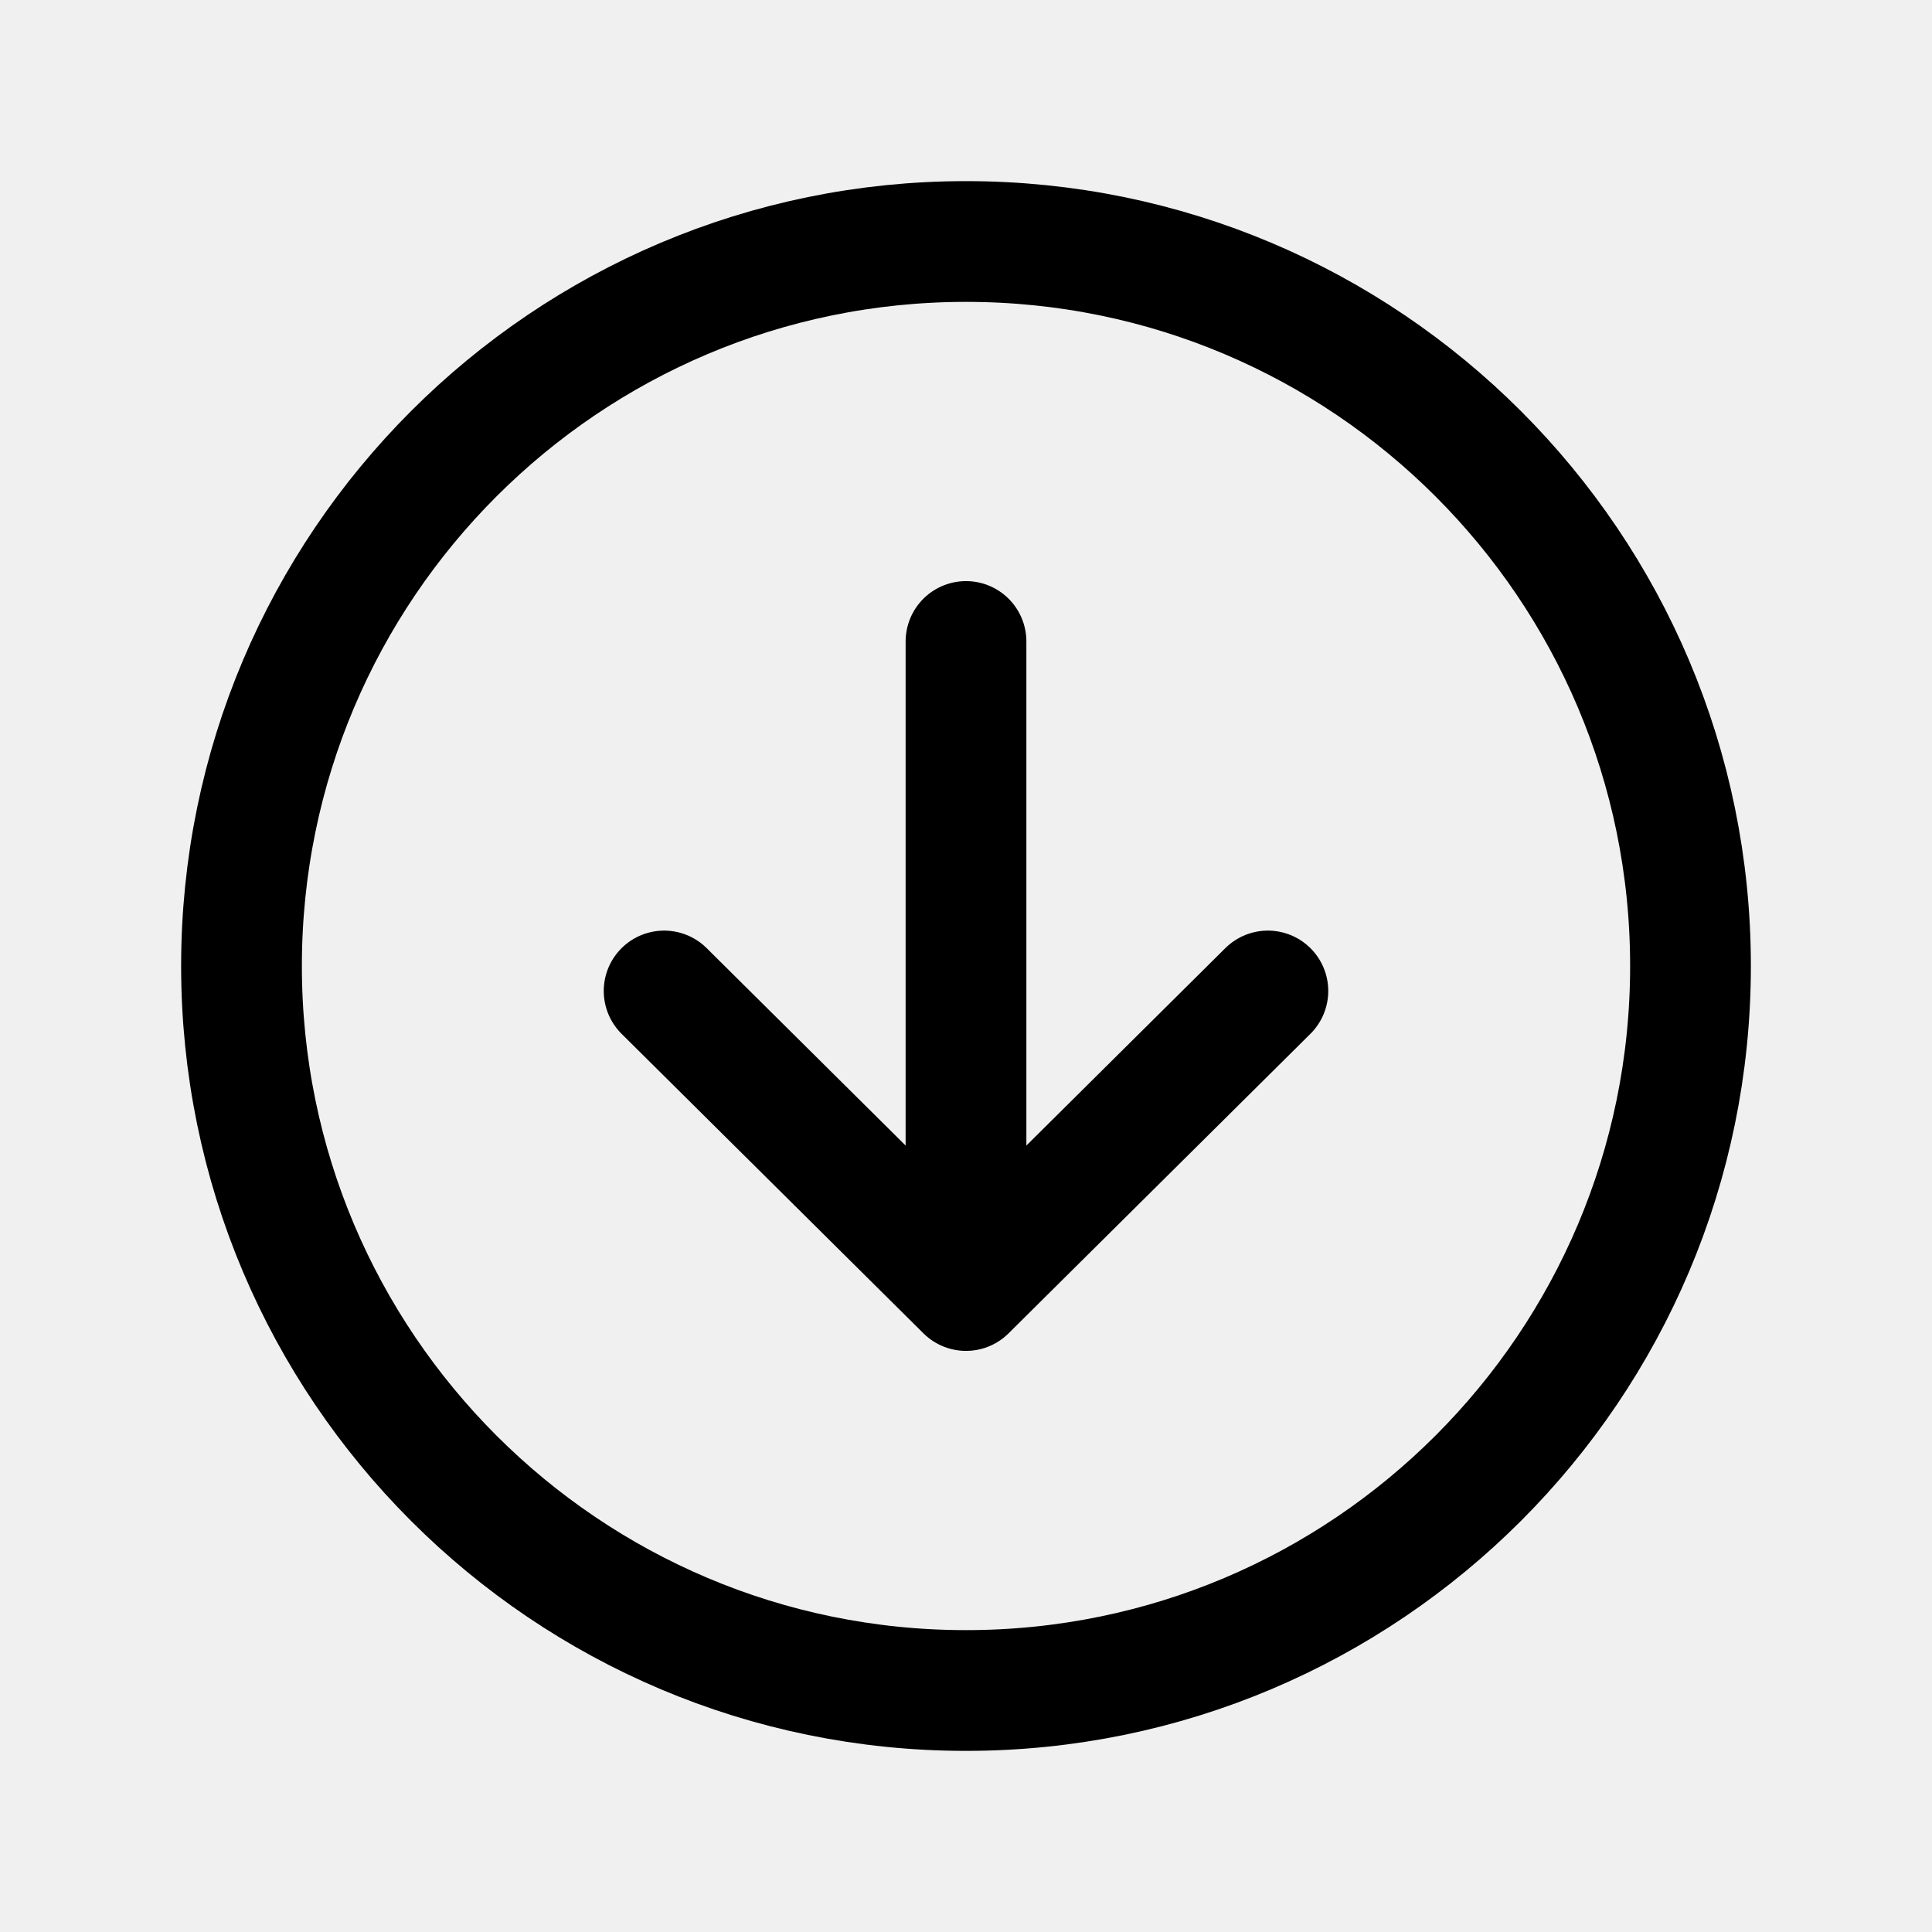
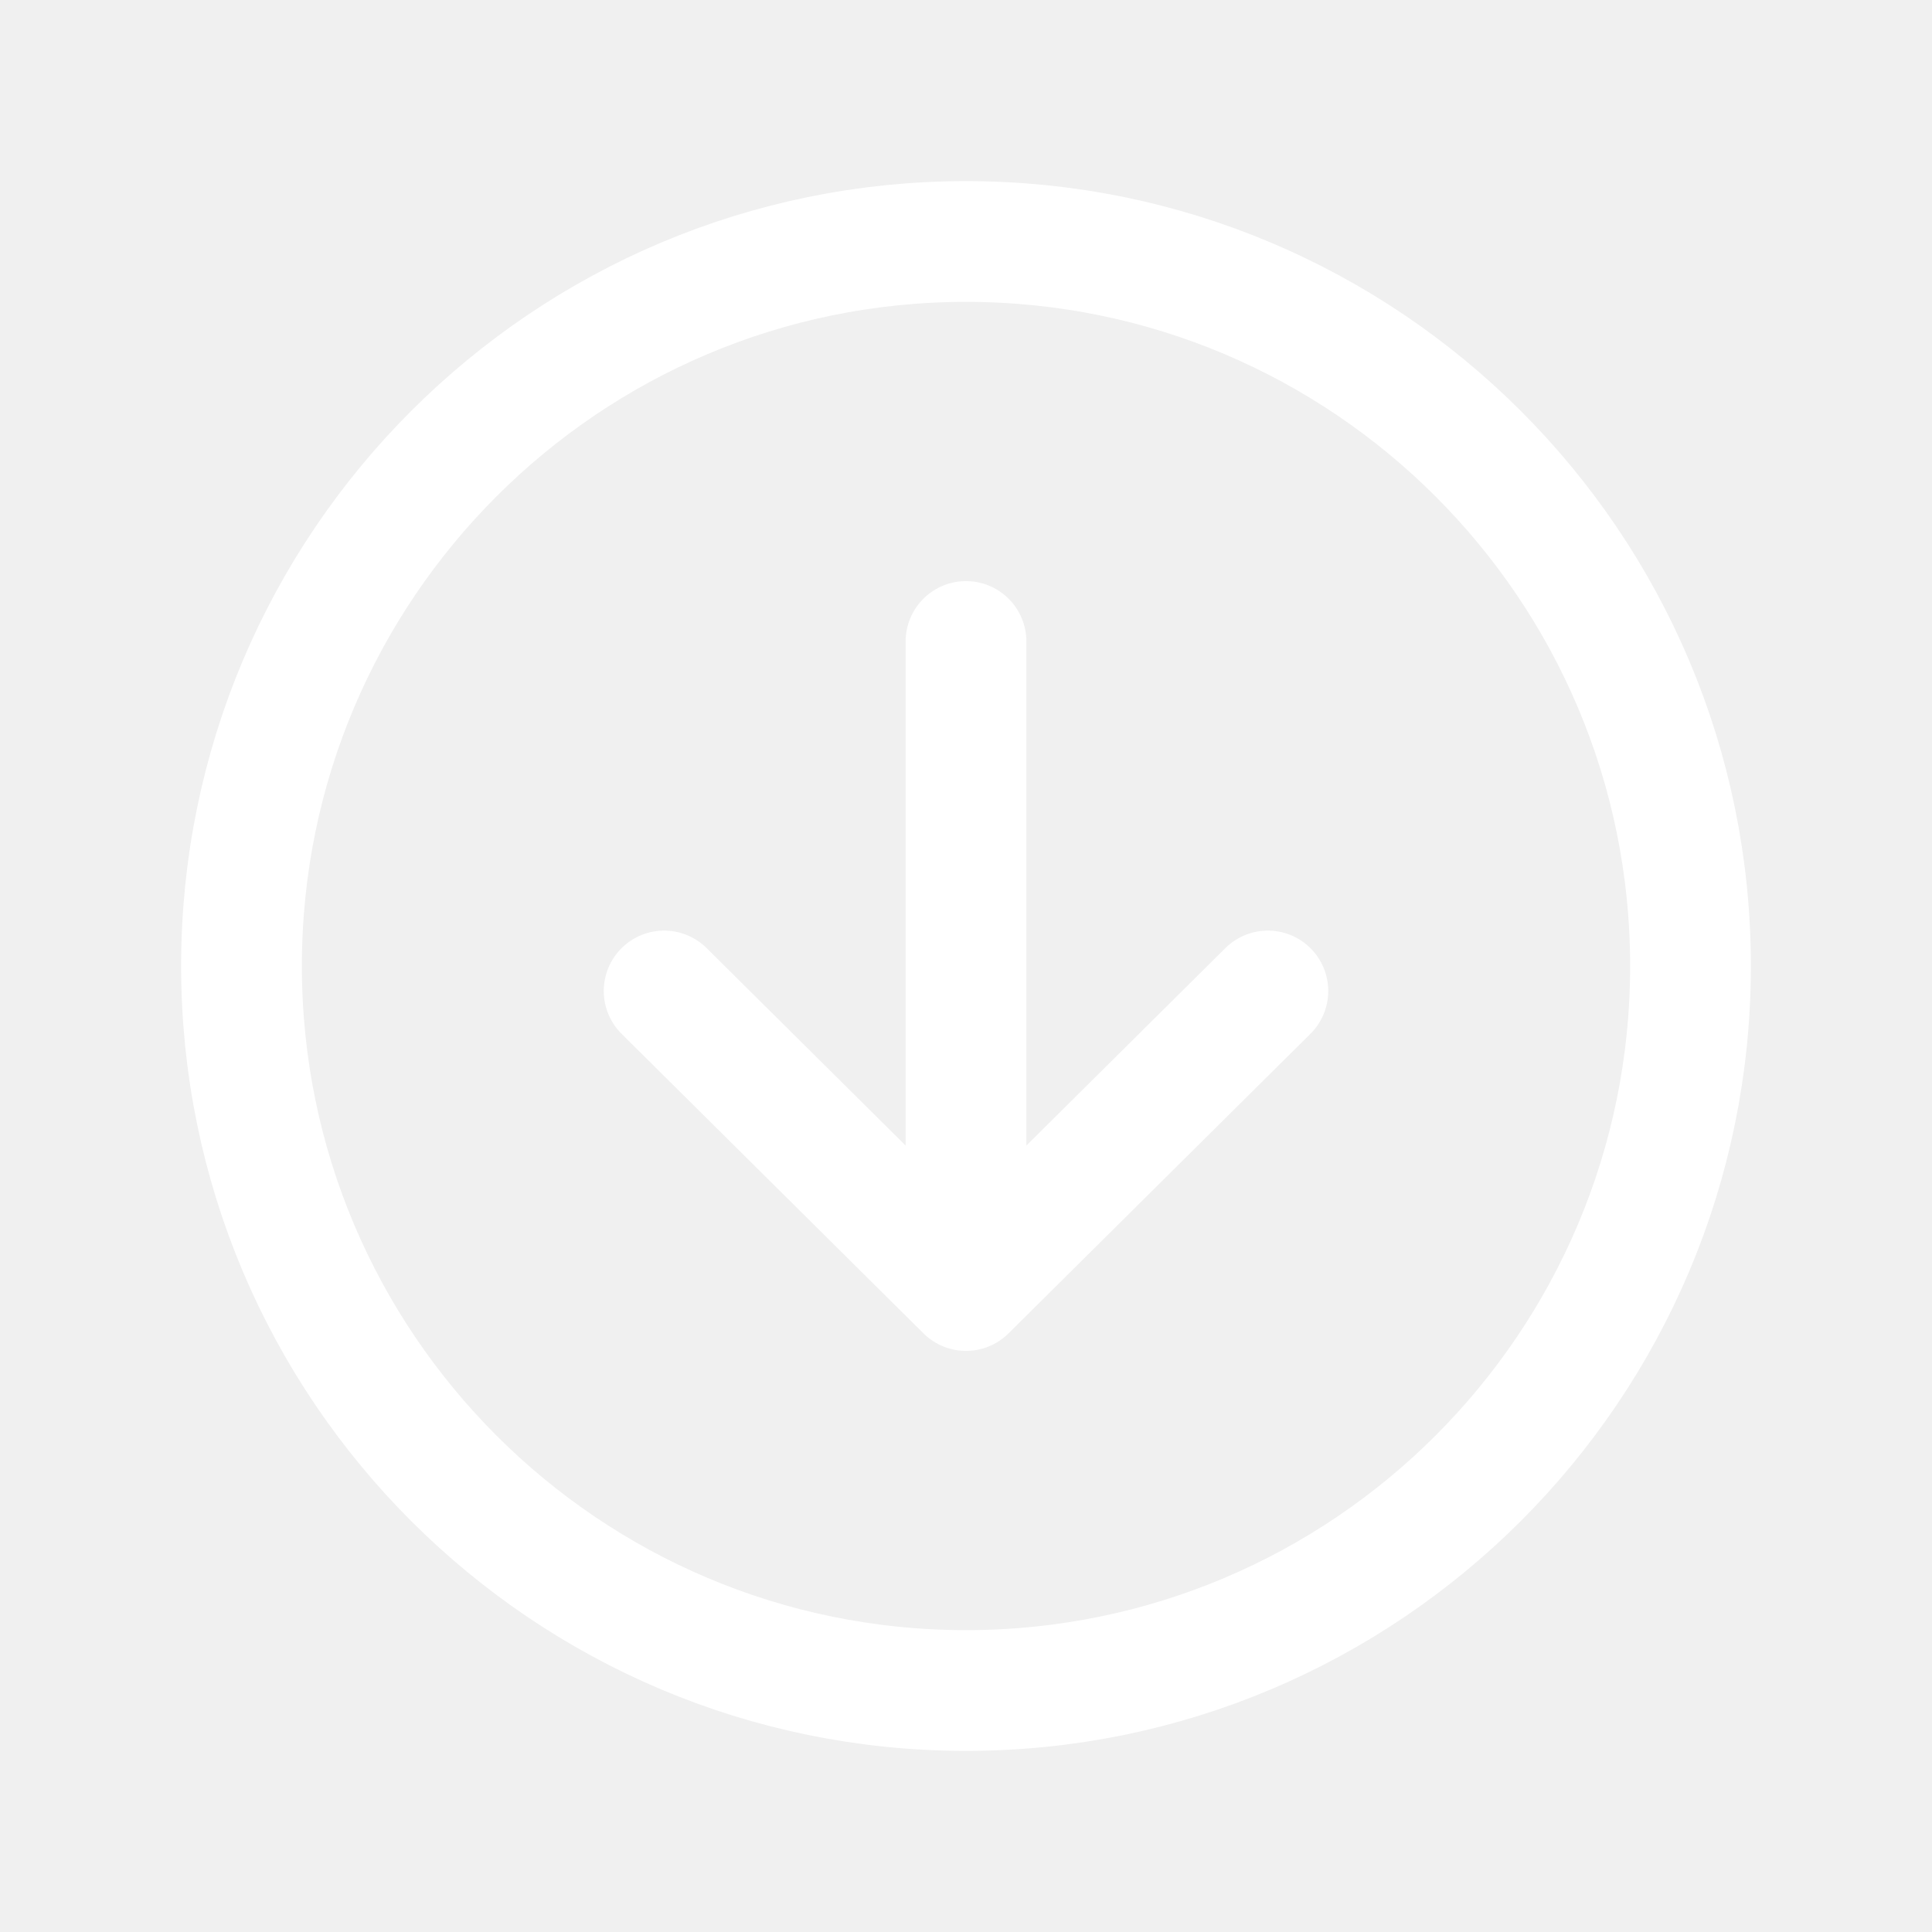
<svg xmlns="http://www.w3.org/2000/svg" class="ionicon" viewBox="0 0 512 512">
-   <path fill="none" stroke="currentColor" stroke-linecap="round" stroke-linejoin="round" stroke-width="32" d="M176 262.62L256 342l80-79.38M256 330.97V170" />
-   <path d="M256 64C150 64 64 150 64 256s86 192 192 192 192-86 192-192S362 64 256 64z" fill="none" stroke="currentColor" stroke-miterlimit="10" stroke-width="32" />
+   <path fill="none" stroke="#fff" stroke-linecap="round" stroke-linejoin="round" stroke-width="32" d="M176 262.62L256 342l80-79.38M256 330.97V170" />
+   <path d="M256 64C150 64 64 150 64 256s86 192 192 192 192-86 192-192S362 64 256 64z" fill="none" stroke="#fff" stroke-miterlimit="10" stroke-width="32" />
</svg>
